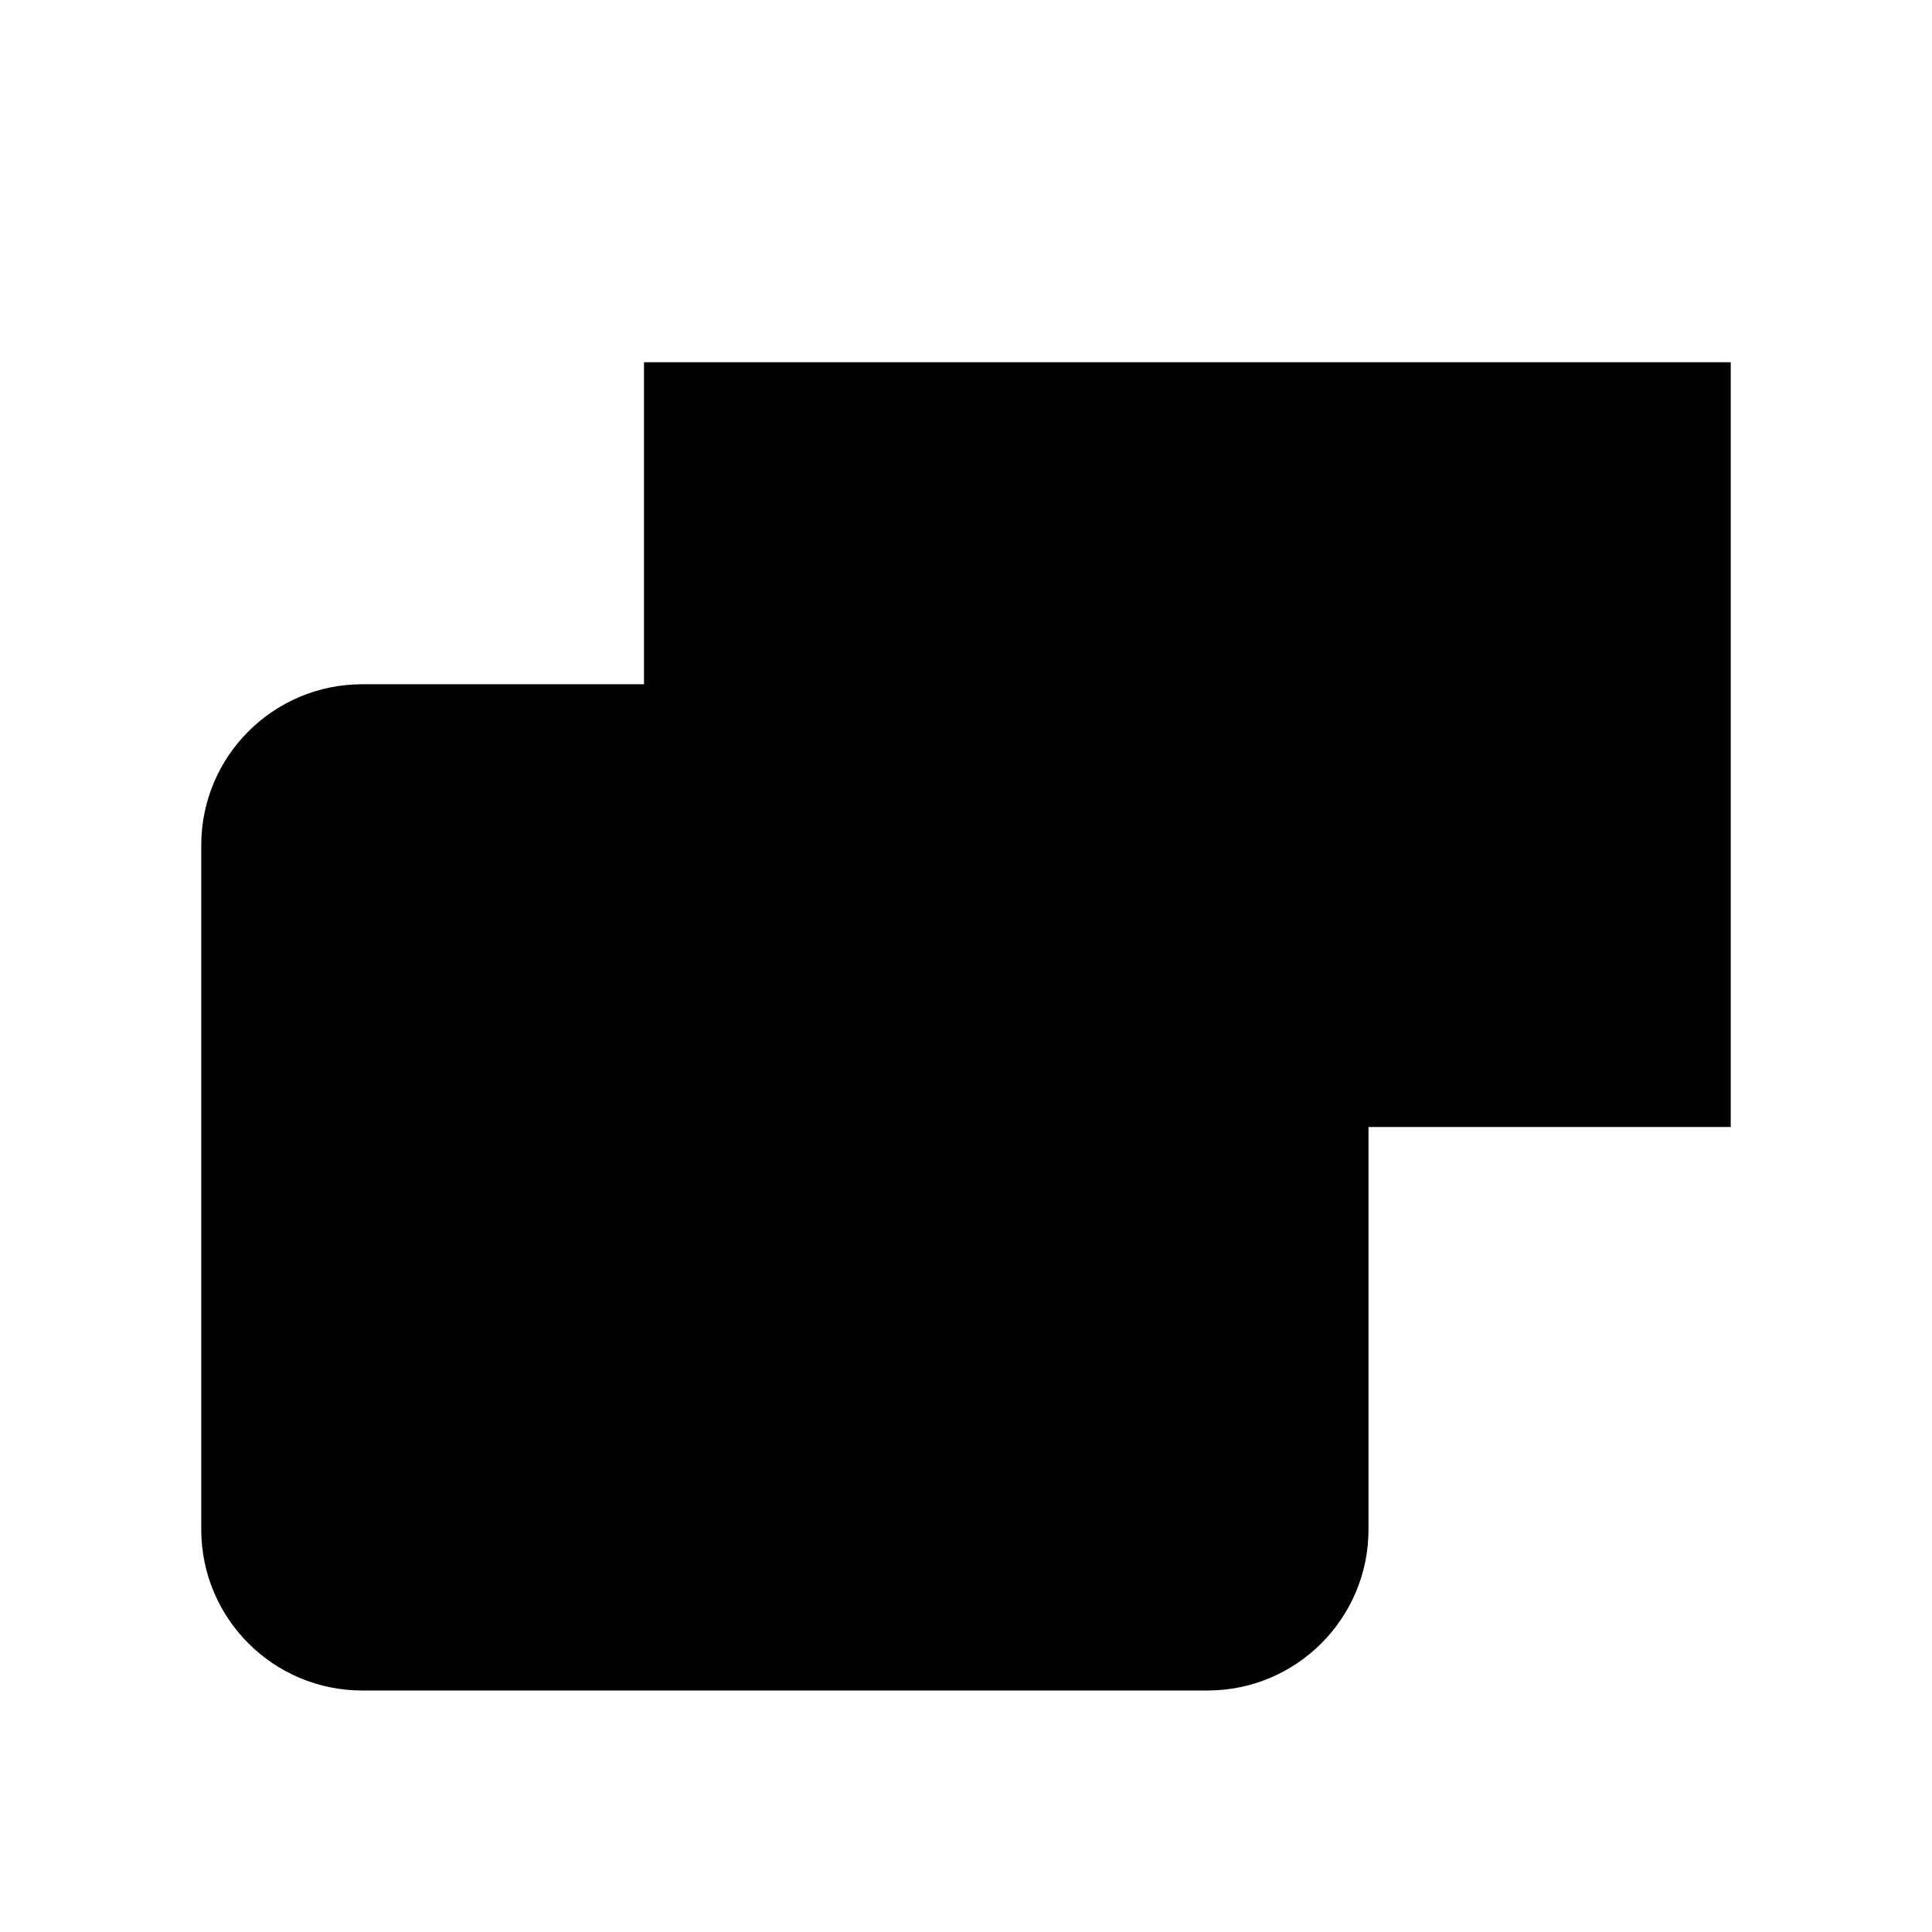
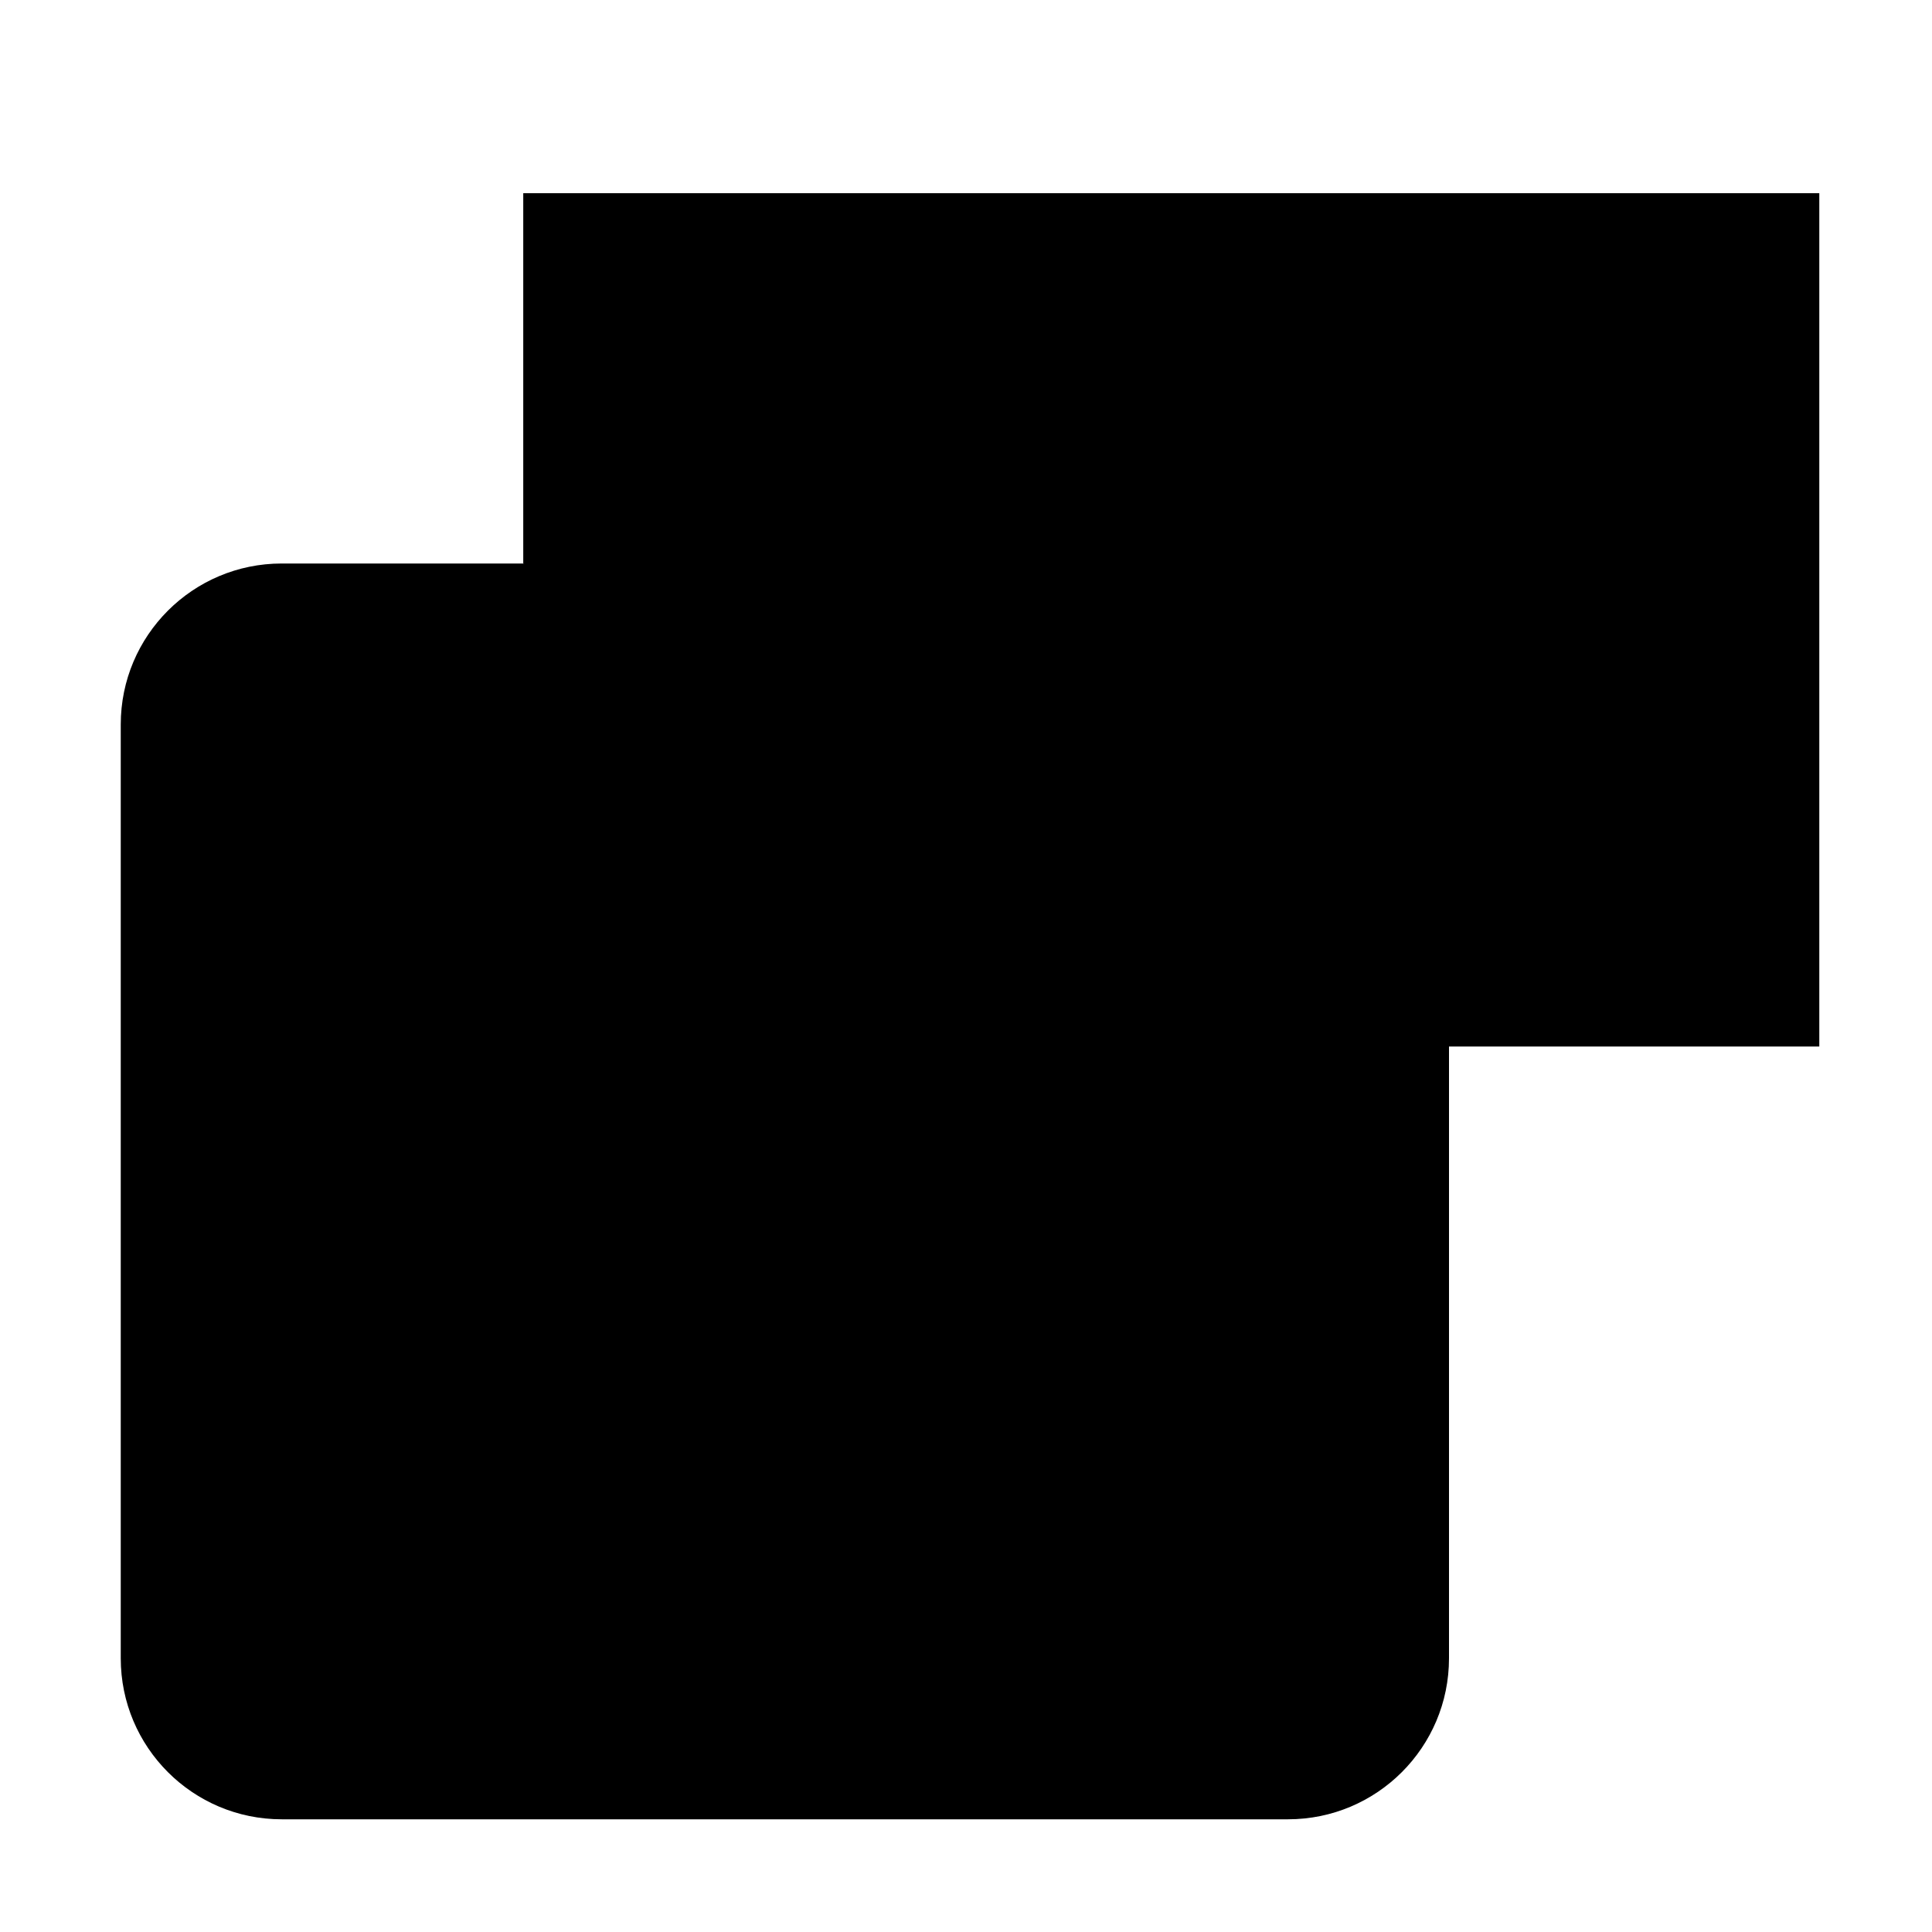
<svg xmlns="http://www.w3.org/2000/svg" viewBox="0 0 24 24">
-   <path d="M8 8.5V4.5h13.5V14H17" />
-   <rect x="2.5" y="8.5" width="14.5" height="12.5" rx="2" />
-   <path d="M6.5 12.5l2.5 2.3-2.5 2.2" />
-   <path d="M11.5 17h2" />
+   <path d="M6.5 7V2.4h16.1V13H18" />
+   <rect x="1.5" y="7" width="16.5" height="15.6" rx="2" />
+   <path d="M6.1 11.8l2 2-2 2" />
+   <path d="M10.5 18h2.8" />
</svg>
